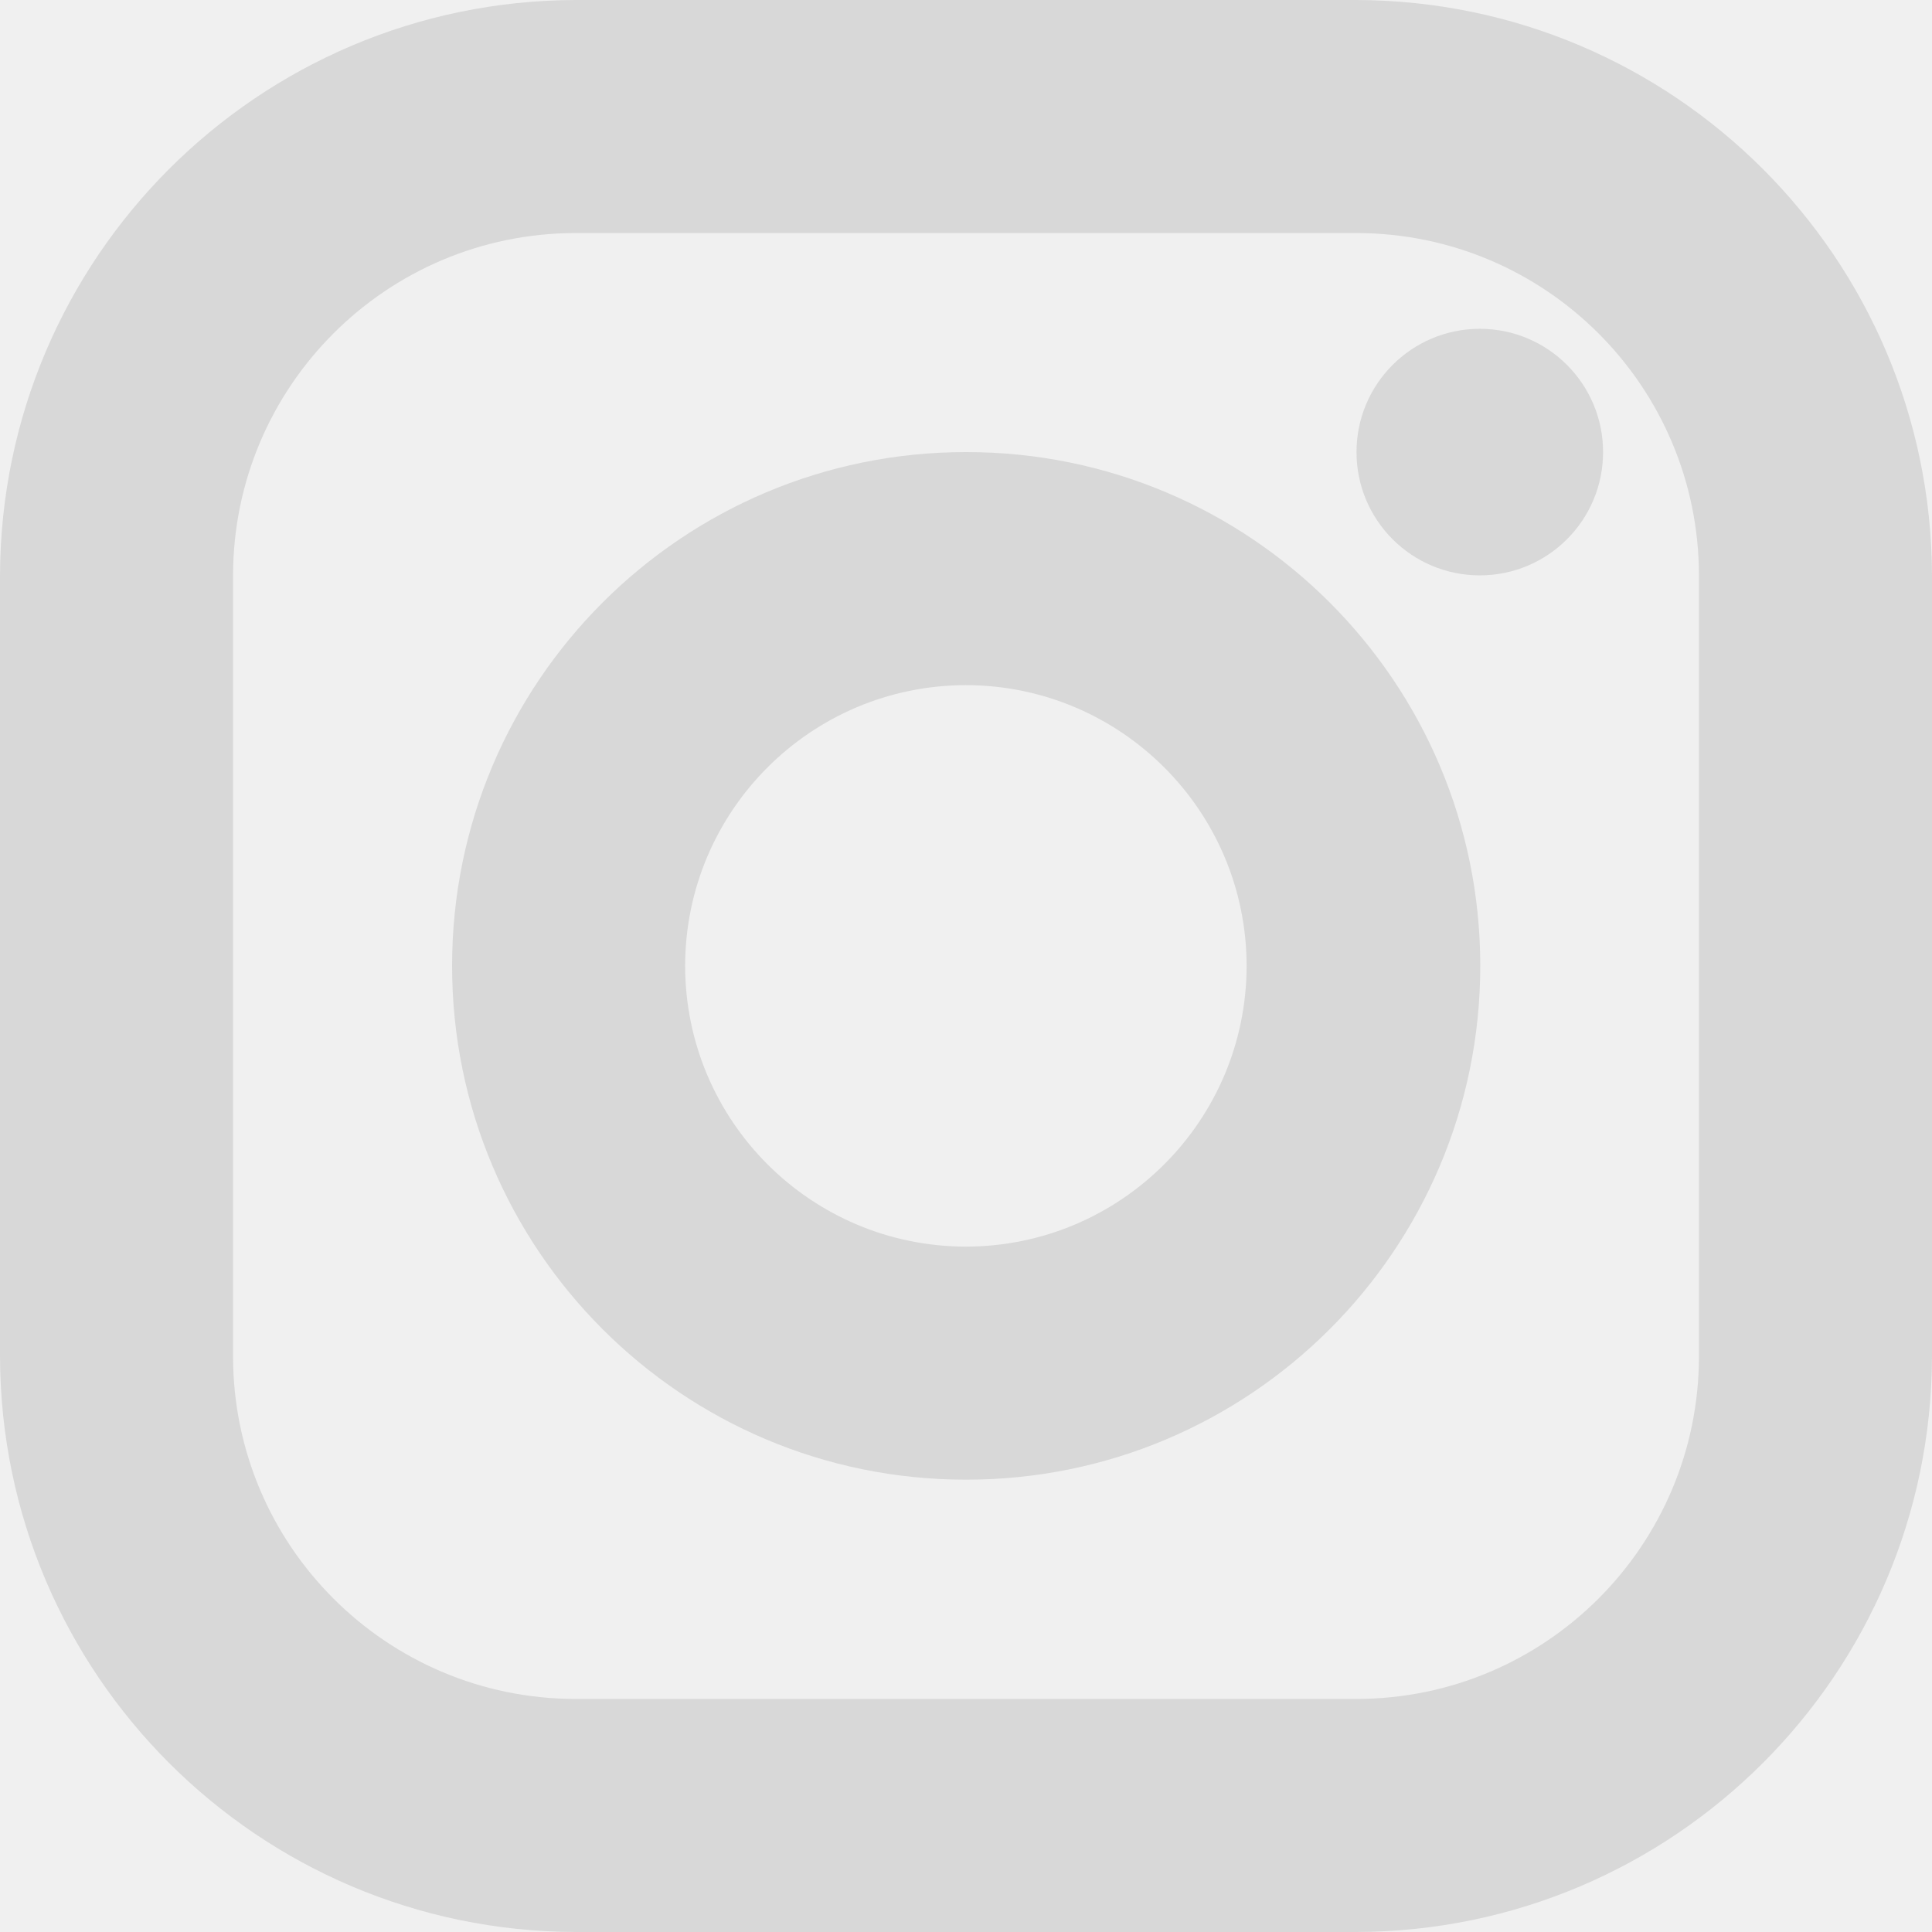
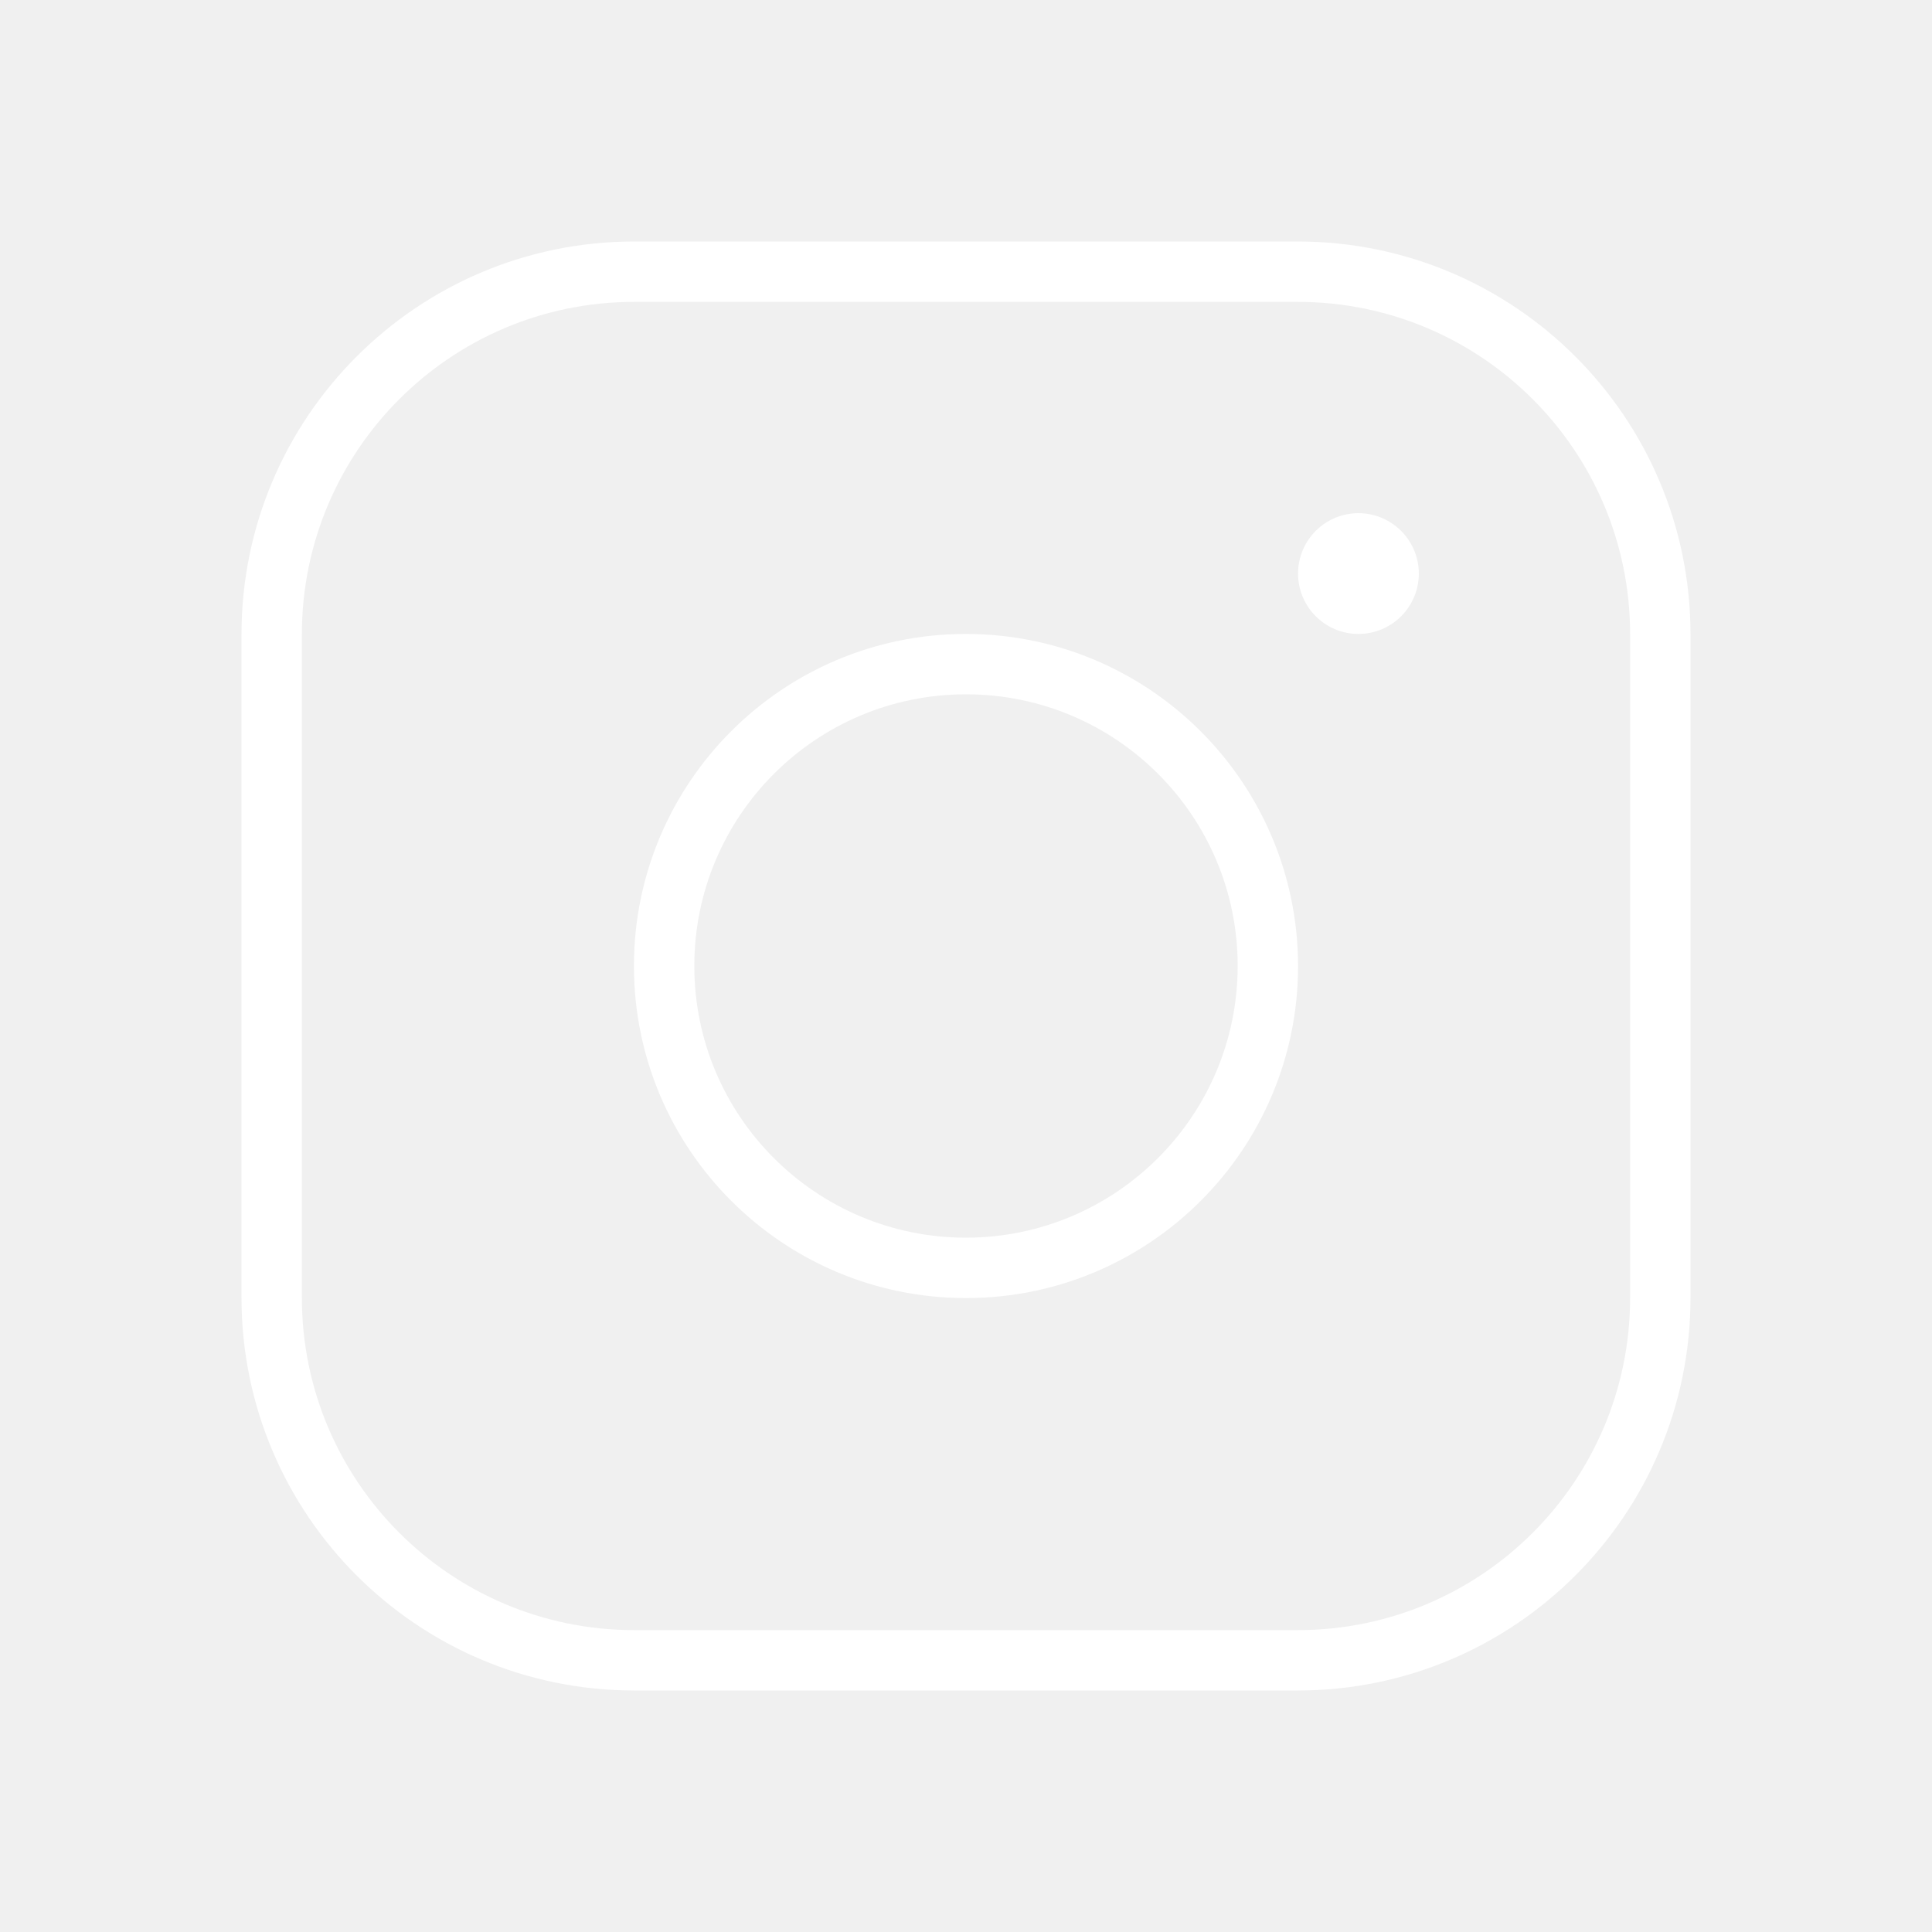
- <svg xmlns="http://www.w3.org/2000/svg" width="25" height="25" viewBox="0 0 16 16">
-   <g id="グループ_1500" data-name="グループ 1500" transform="translate(117.715 -183.825)">
-     <path id="パス_784" data-name="パス 784" d="M-106.481,185.755a2.839,2.839,0,0,1,2.836,2.836v6.468a2.839,2.839,0,0,1-2.836,2.836h-6.468a2.839,2.839,0,0,1-2.836-2.836v-6.468a2.839,2.839,0,0,1,2.836-2.836h6.468m0-1.93h-6.468a4.78,4.78,0,0,0-4.766,4.766v6.468a4.78,4.78,0,0,0,4.766,4.766h6.468a4.78,4.78,0,0,0,4.766-4.766v-6.468a4.78,4.78,0,0,0-4.766-4.766Z" transform="translate(0 0)" fill="#d8d8d8" />
-     <path id="パス_785" data-name="パス 785" d="M-83.694,191.825a1.021,1.021,0,0,0-1.021,1.021,1.021,1.021,0,0,0,1.021,1.021,1.021,1.021,0,0,0,1.021-1.021,1.021,1.021,0,0,0-1.021-1.021Z" transform="translate(-21.766 -5.277)" fill="#d8d8d8" />
-     <g id="グループ_1485" data-name="グループ 1485" transform="translate(-113.971 187.569)">
-       <path id="パス_786" data-name="パス 786" d="M-102.46,196.755a2.328,2.328,0,0,1,2.325,2.325,2.328,2.328,0,0,1-2.325,2.325,2.328,2.328,0,0,1-2.325-2.325,2.328,2.328,0,0,1,2.325-2.325m0-1.93a4.255,4.255,0,0,0-4.255,4.255,4.255,4.255,0,0,0,4.255,4.255A4.256,4.256,0,0,0-98.2,199.08a4.255,4.255,0,0,0-4.255-4.255Z" transform="translate(106.715 -194.825)" fill="#d8d8d8" />
-     </g>
-   </g>
+ <svg xmlns="http://www.w3.org/2000/svg" fill="#ffffff" width="40" height="40" viewBox="0 0 256 256" id="Flat">
+   <path d="M128,84a44,44,0,1,0,44,44A44.05,44.05,0,0,0,128,84Zm0,80a36,36,0,1,1,36-36A36.041,36.041,0,0,1,128,164ZM172,32H84A52.059,52.059,0,0,0,32,84v88a52.059,52.059,0,0,0,52,52h88a52.059,52.059,0,0,0,52-52V84A52.059,52.059,0,0,0,172,32Zm44,140a44.05,44.05,0,0,1-44,44H84a44.05,44.05,0,0,1-44-44V84A44.05,44.05,0,0,1,84,40h88a44.05,44.05,0,0,1,44,44ZM188,76a8,8,0,1,1-8-8A8.009,8.009,0,0,1,188,76Z" />
</svg>
